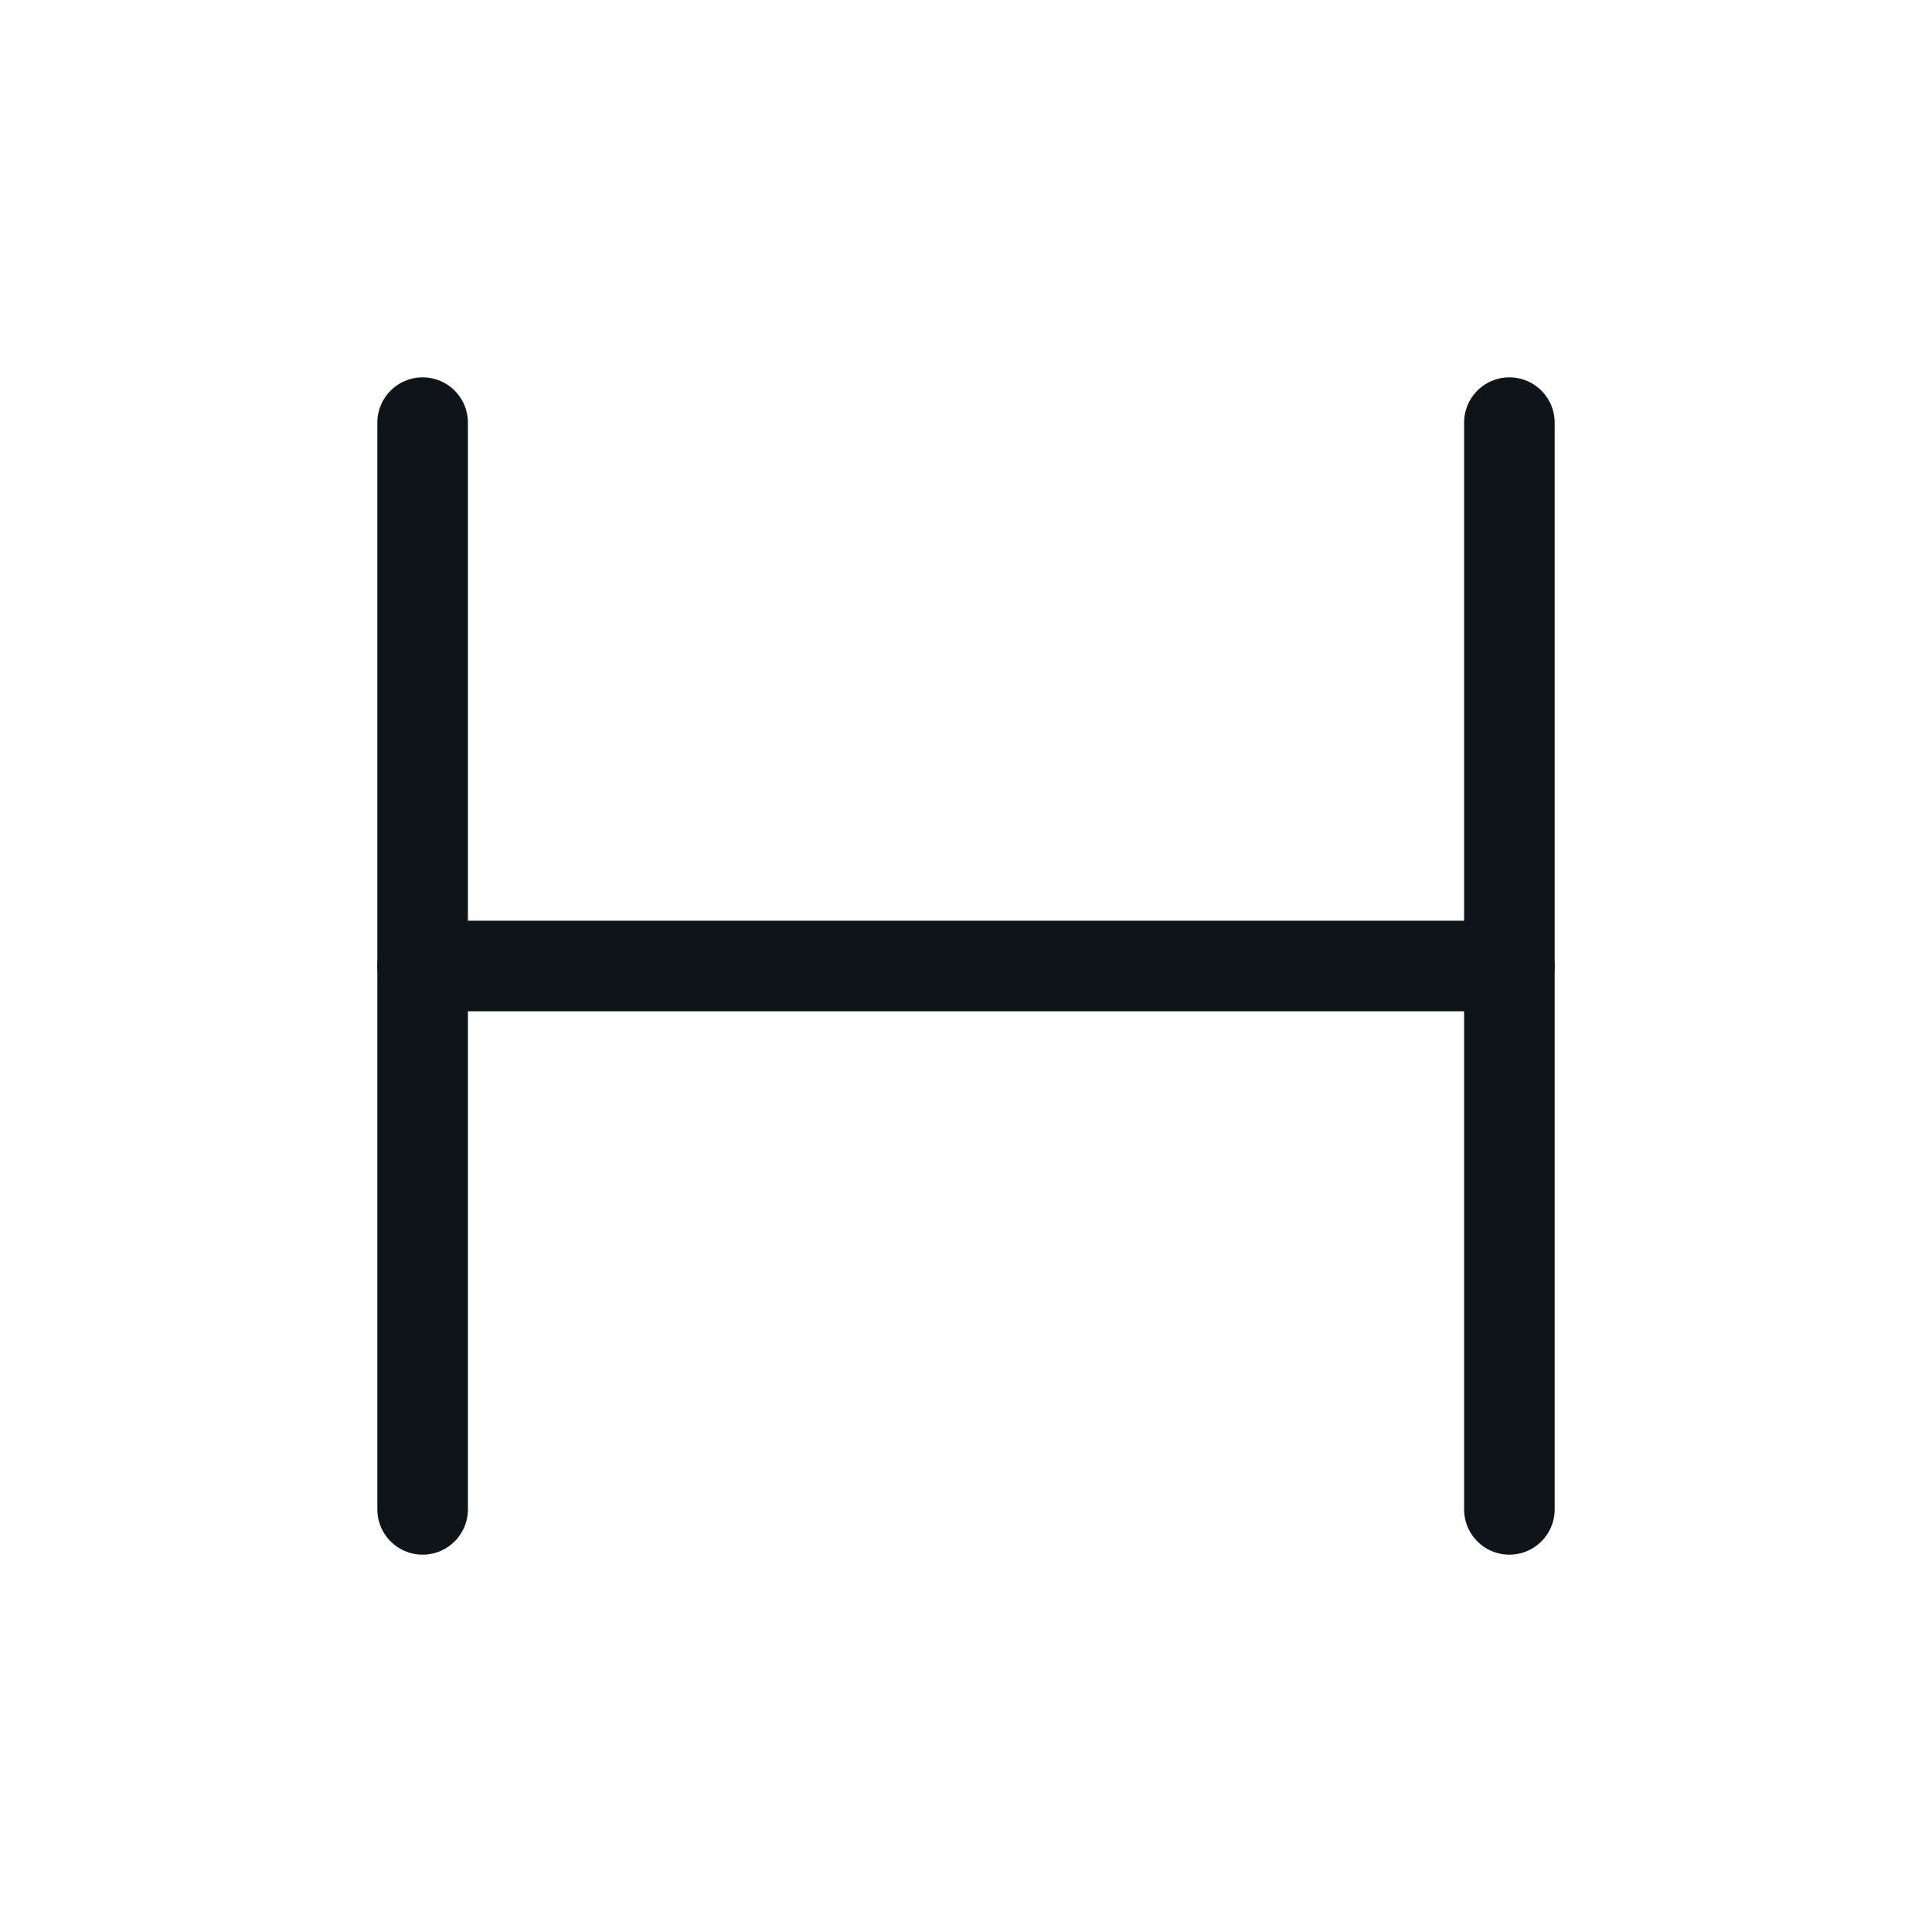
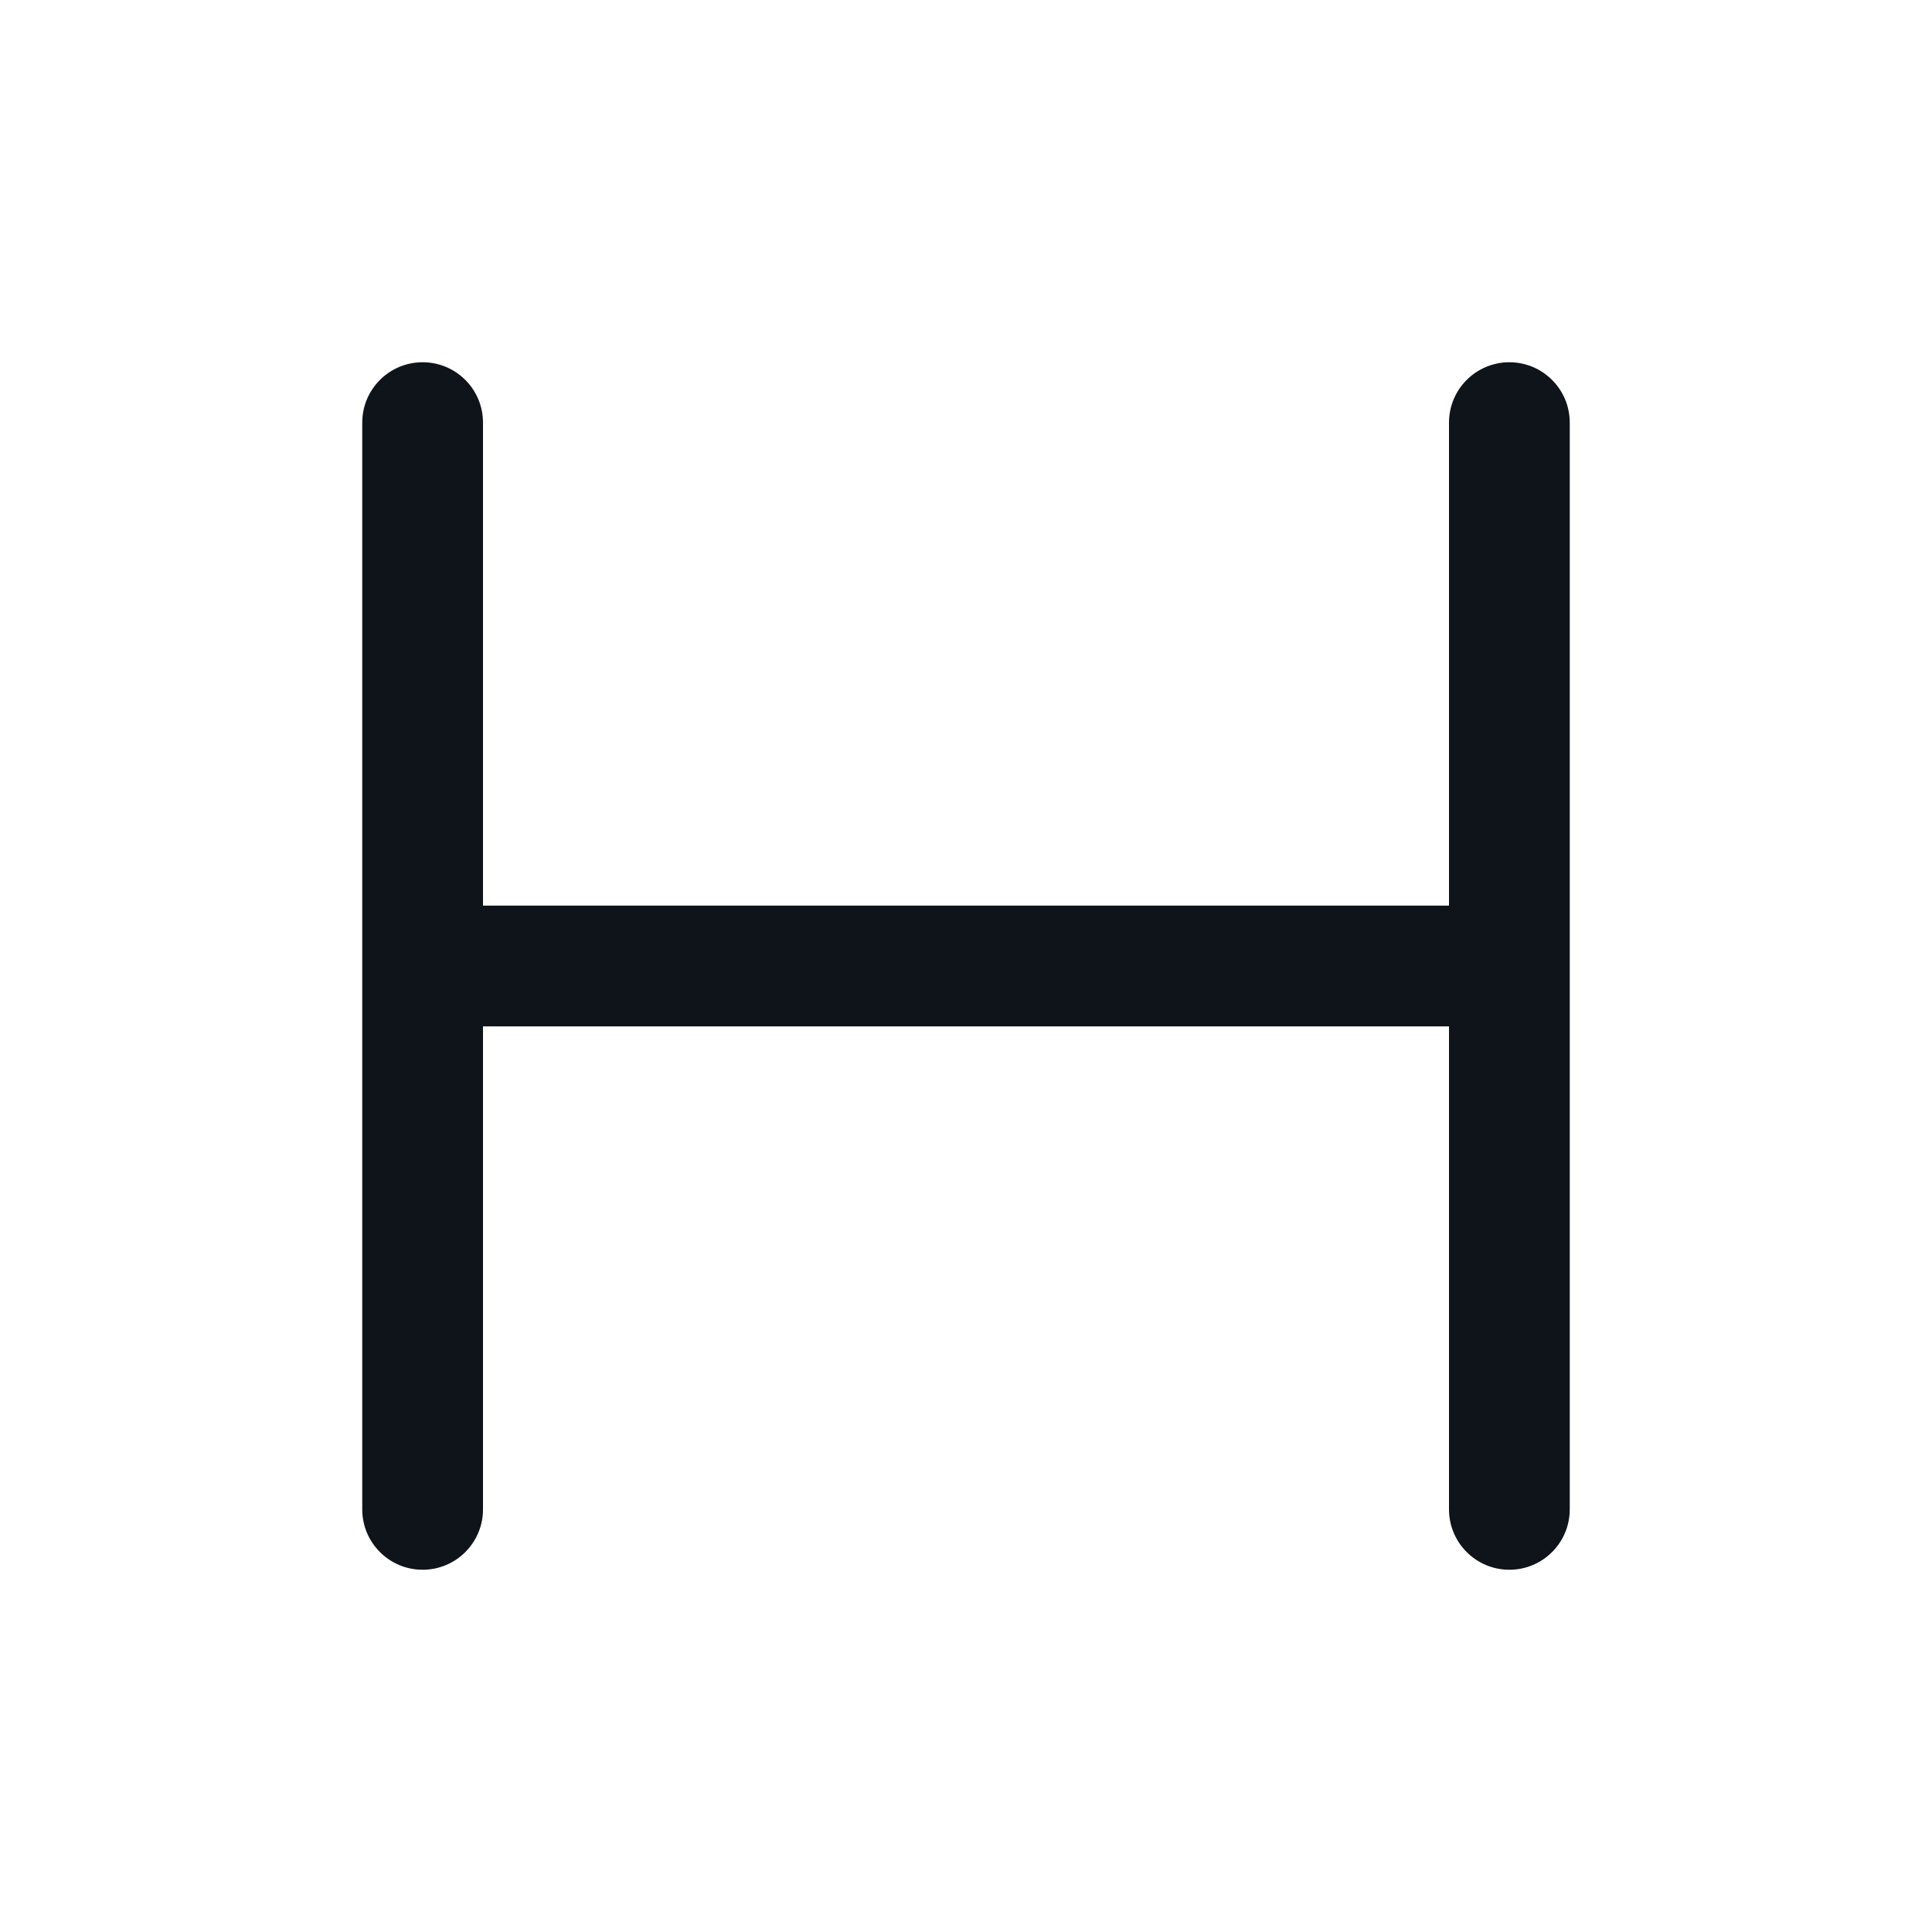
<svg xmlns="http://www.w3.org/2000/svg" width="192" height="192" fill="#0f141a" viewBox="0 0 256 256">
  <rect width="256" height="256" fill="none" />
-   <line x1="56" y1="56" x2="56" y2="200" fill="none" stroke="#0f141a" stroke-linecap="round" stroke-linejoin="round" stroke-width="12" />
-   <line x1="200" y1="128" x2="56" y2="128" fill="none" stroke="#0f141a" stroke-linecap="round" stroke-linejoin="round" stroke-width="12" />
-   <line x1="200" y1="56" x2="200" y2="200" fill="none" stroke="#0f141a" stroke-linecap="round" stroke-linejoin="round" stroke-width="12" />
+   <path d="M208,56V200a8,8,0,0,1-16,0V136H64v64a8,8,0,0,1-16,0V56a8,8,0,0,1,16,0v64H192V56a8,8,0,0,1,16,0Z" />
</svg>
